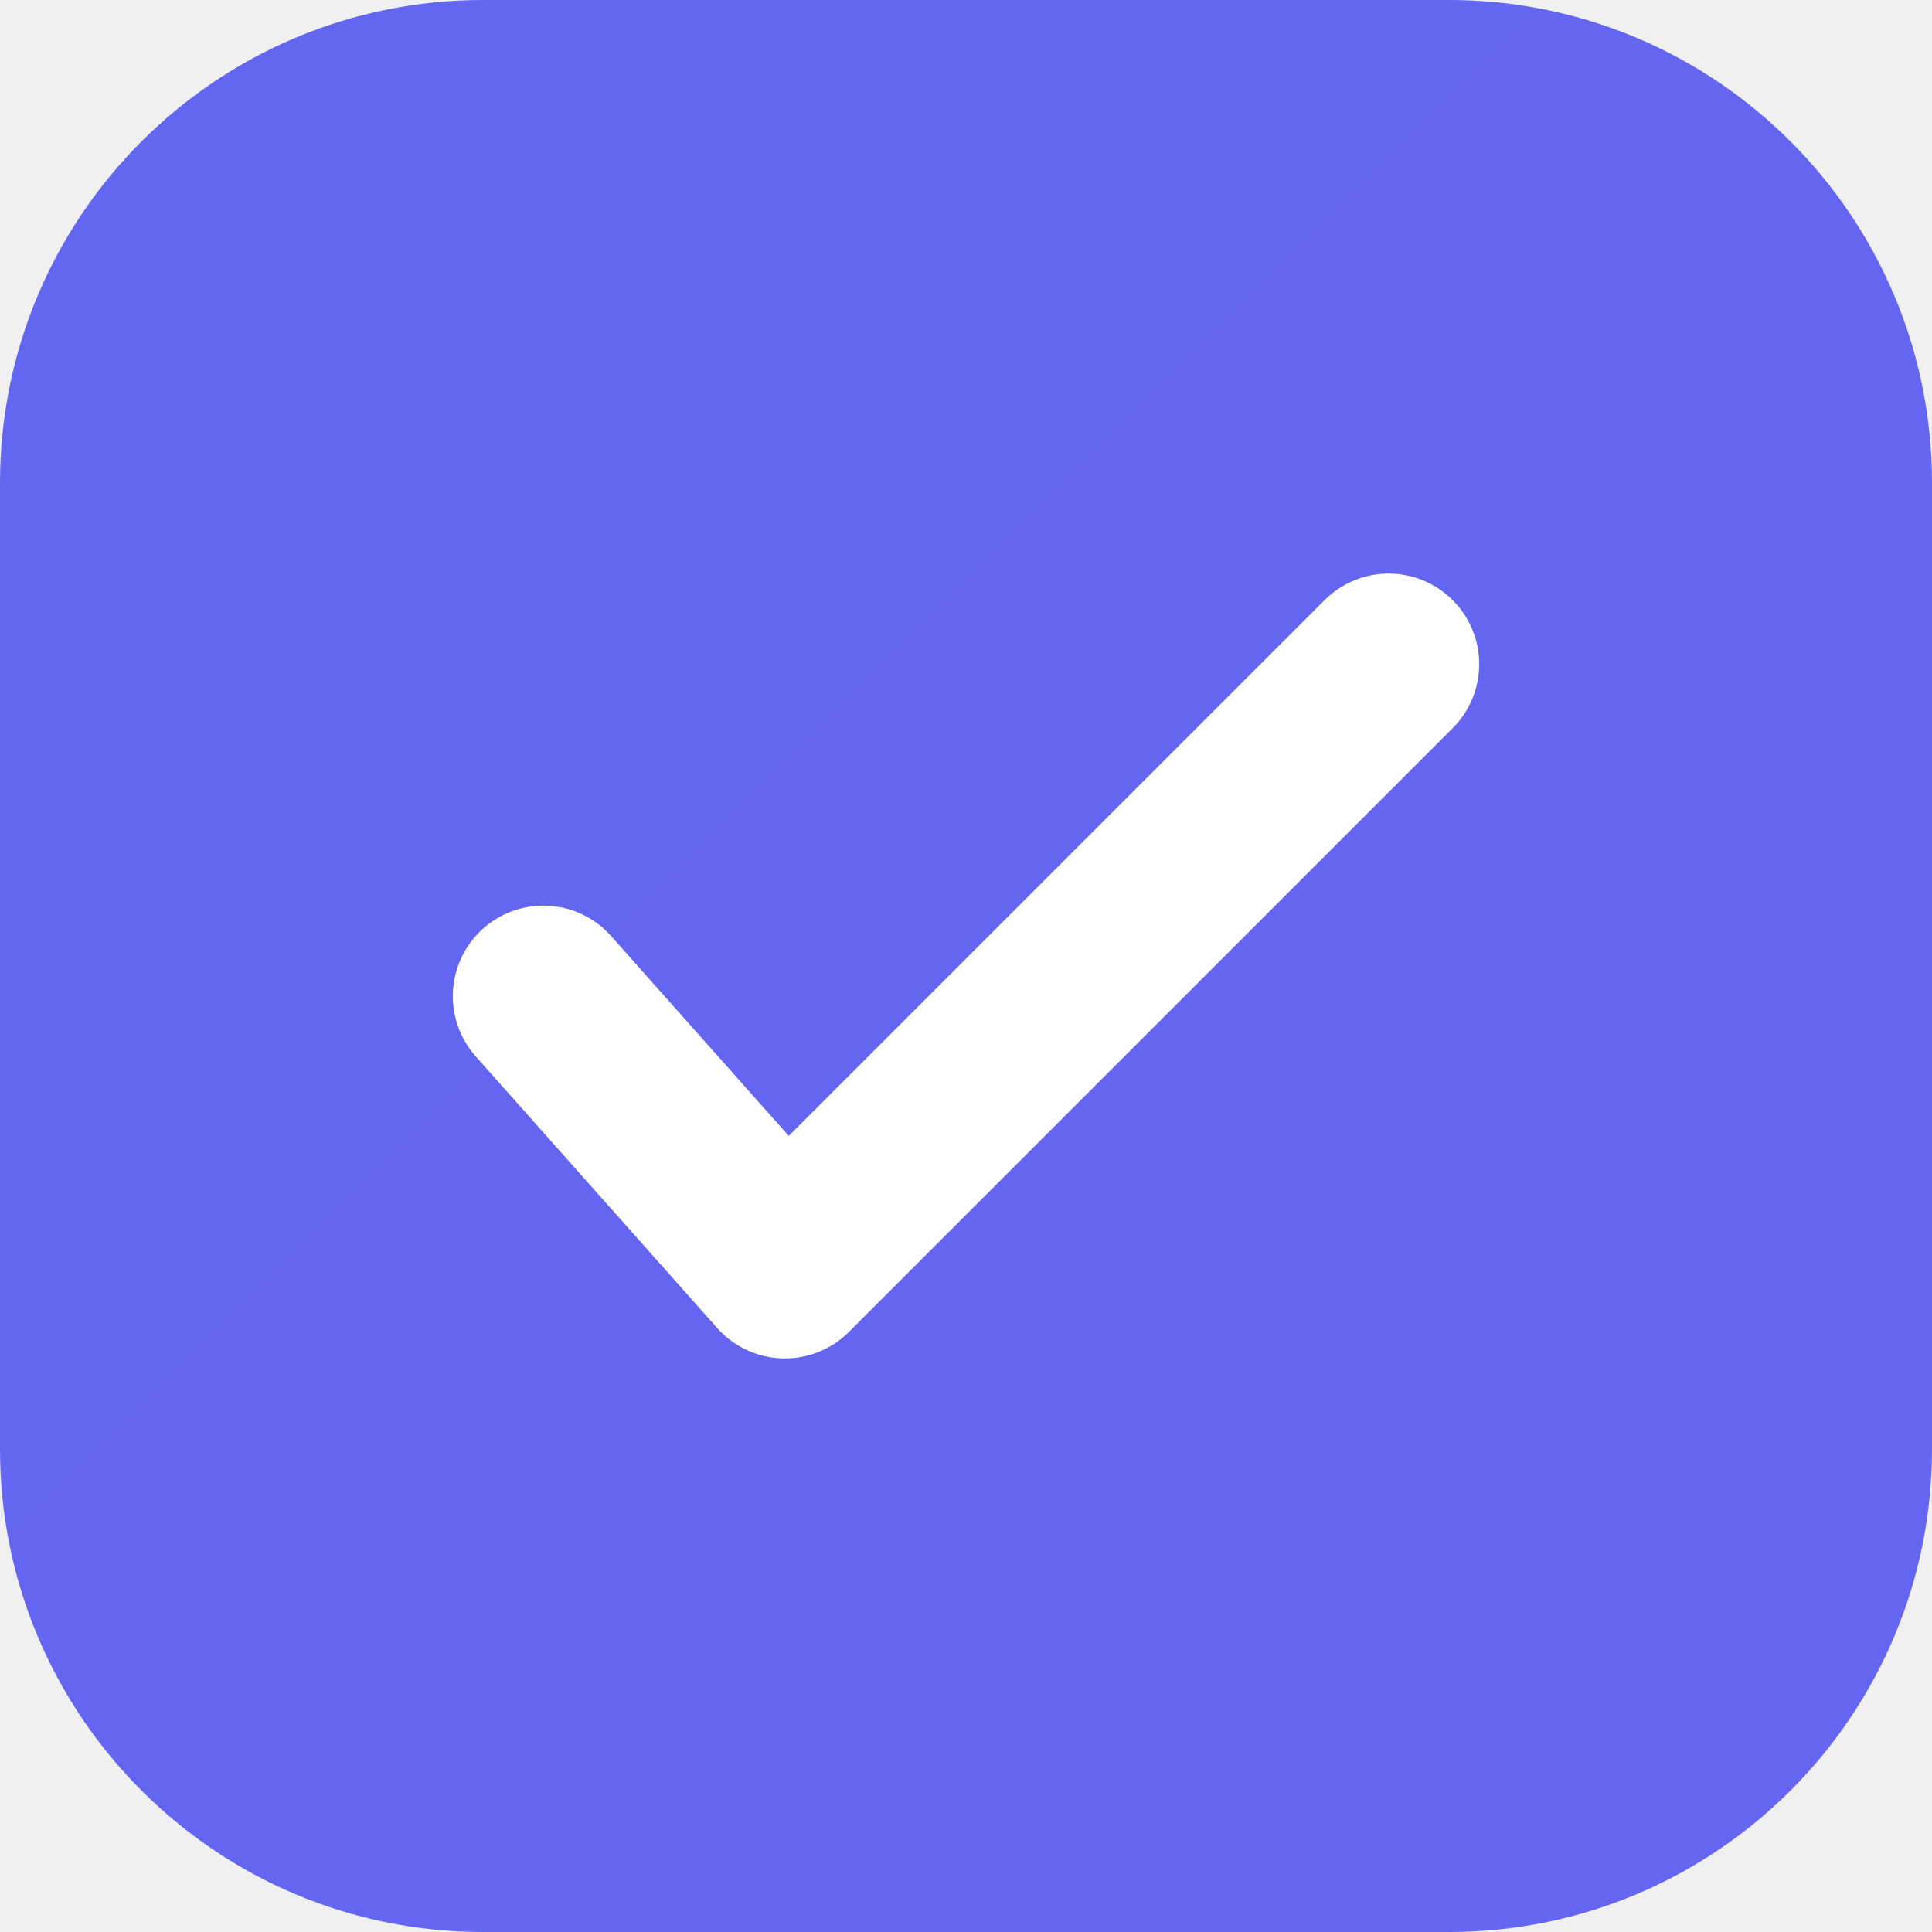
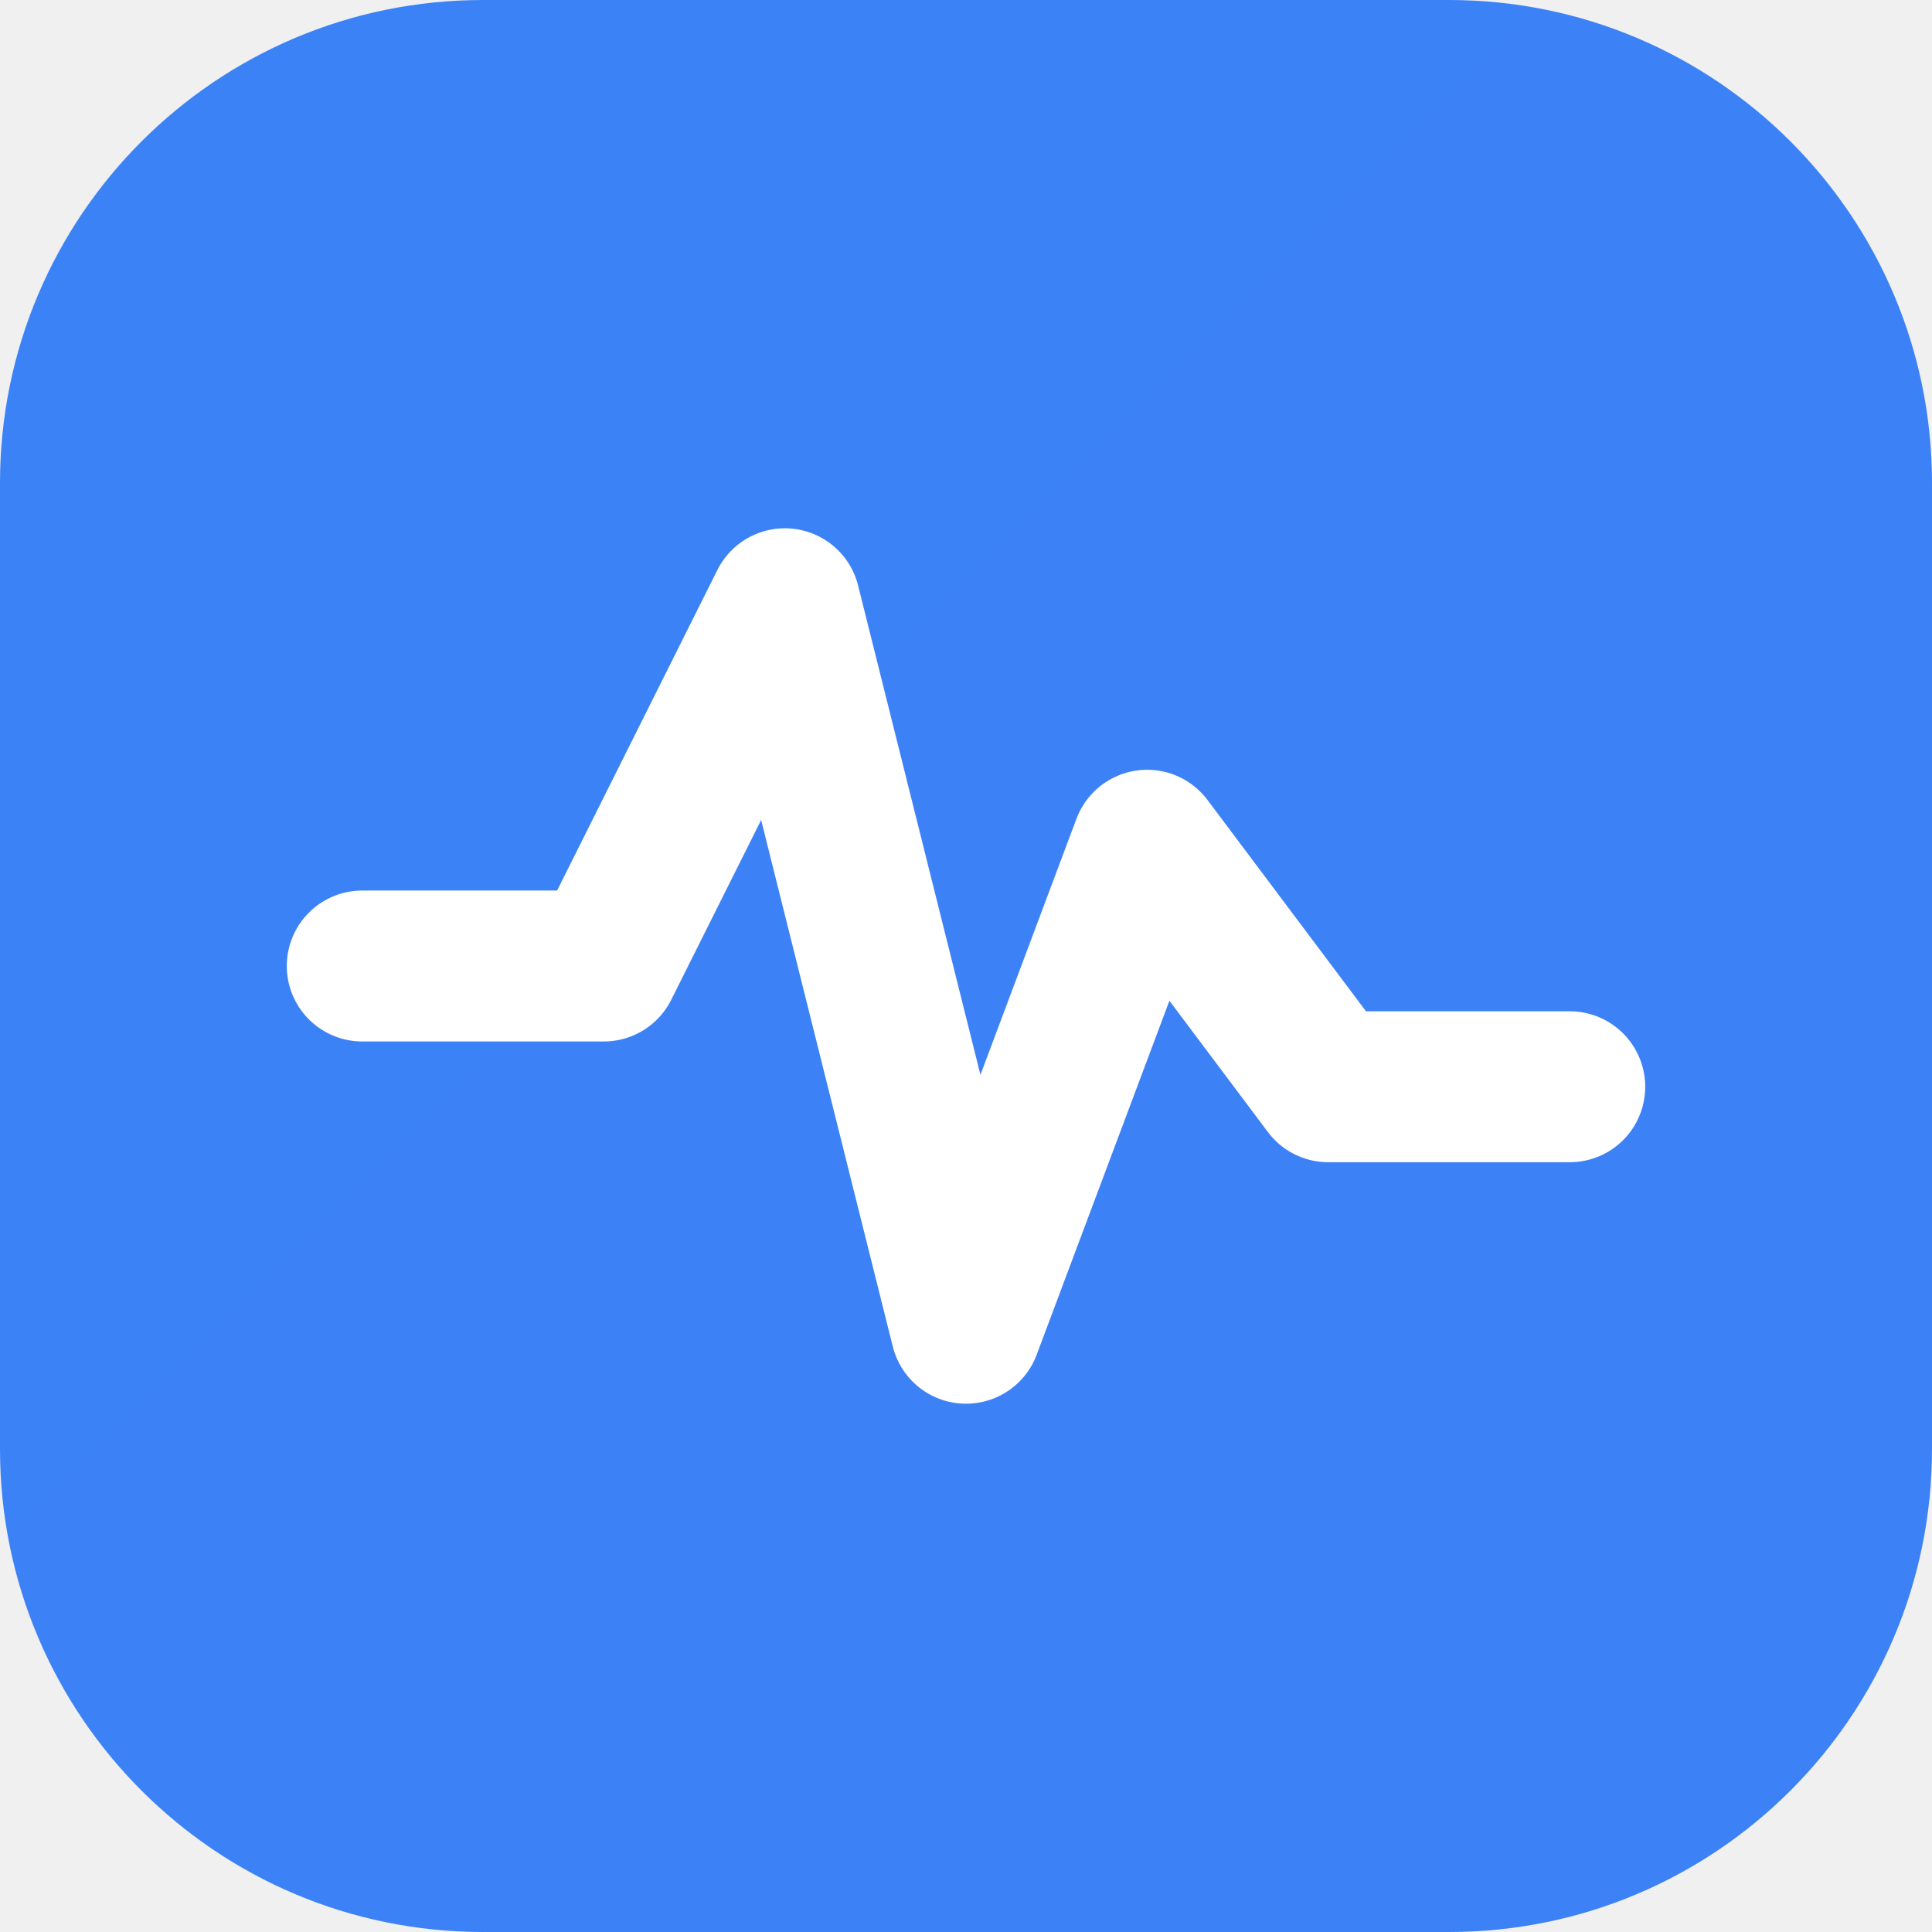
<svg xmlns="http://www.w3.org/2000/svg" viewBox="0 0 32 32" fill="none">
  <rect width="32" height="32" rx="8" fill="url(#g)" />
-   <path d="M9 16.5 L13 21 L23 11" stroke="white" stroke-width="3" stroke-linecap="round" stroke-linejoin="round" />
+   <polyline points="6,16 10,16 13,10 16,22 19,14 22,18 26,18" stroke="white" stroke-width="2.5" stroke-linecap="round" stroke-linejoin="round" fill="none" />
  <defs>
    <linearGradient id="g" x1="0" y1="0" x2="32" y2="32">
-       <stop stop-color="#6366f1" />
-       <stop offset="1" stop-color="#8b5cf6" />
+       <stop stop-color="#3b82f6" />
+       <stop offset="1" stop-color="#6366f1" />
    </linearGradient>
  </defs>
</svg>
